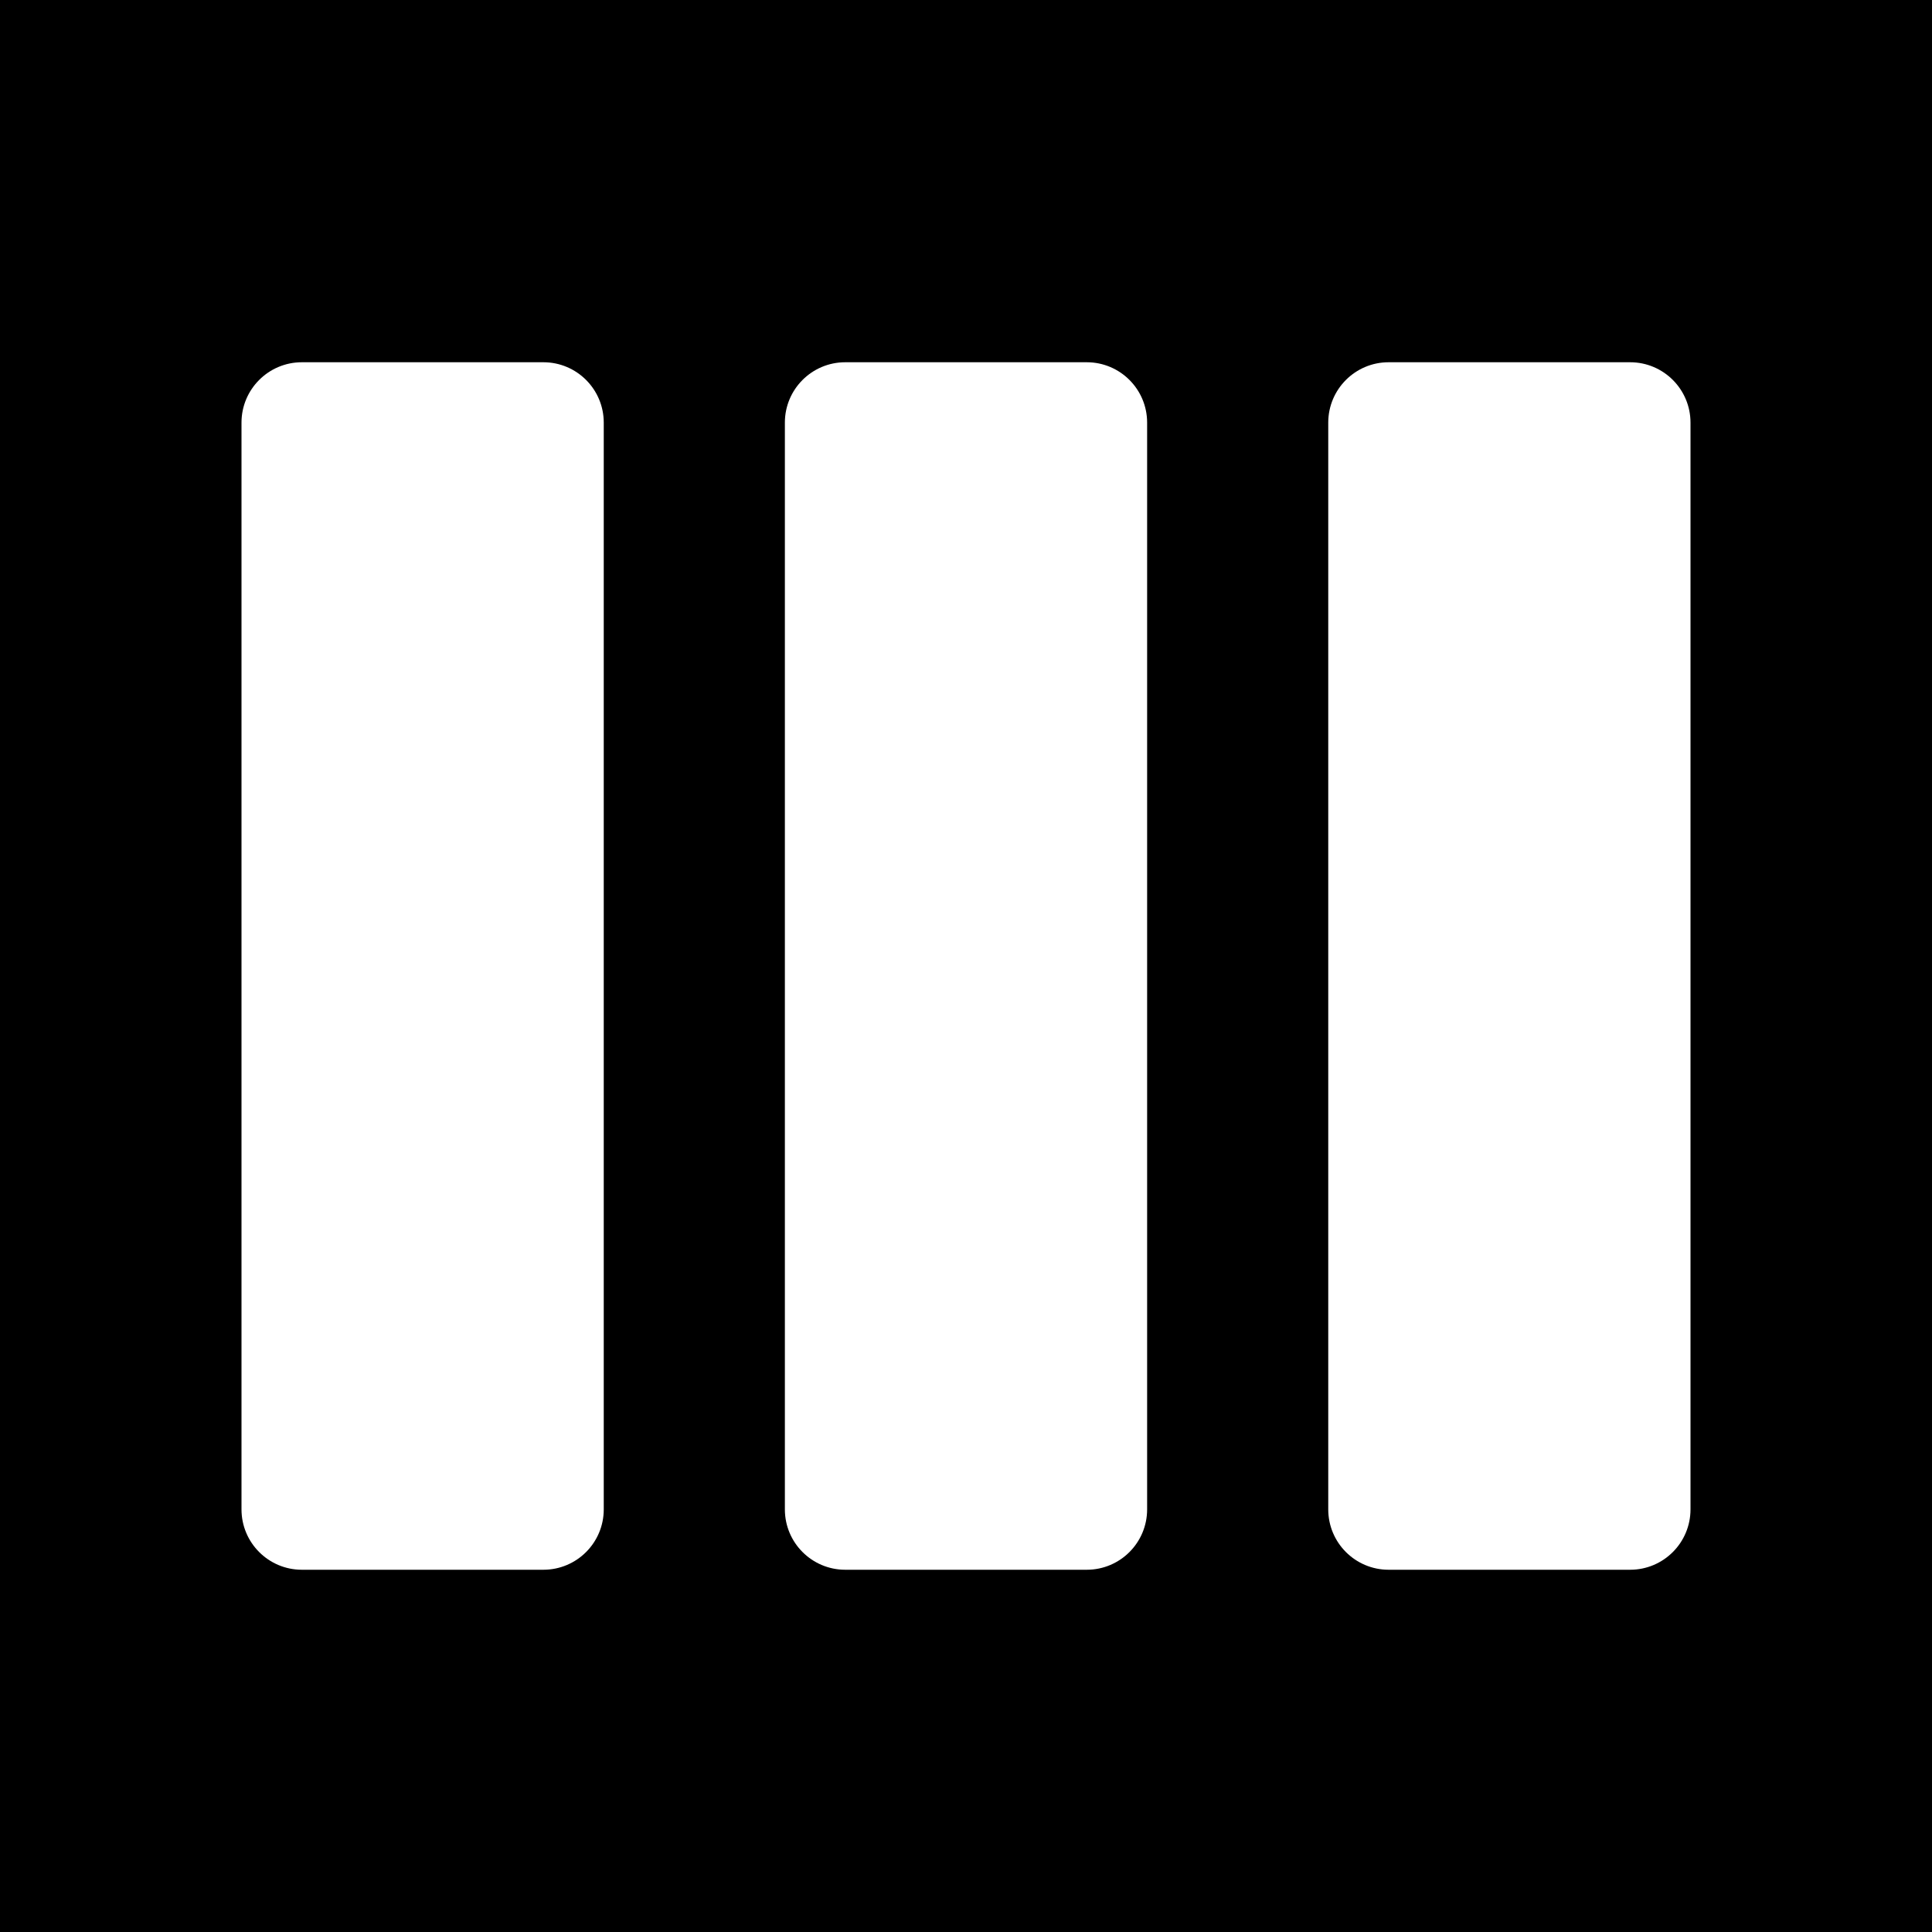
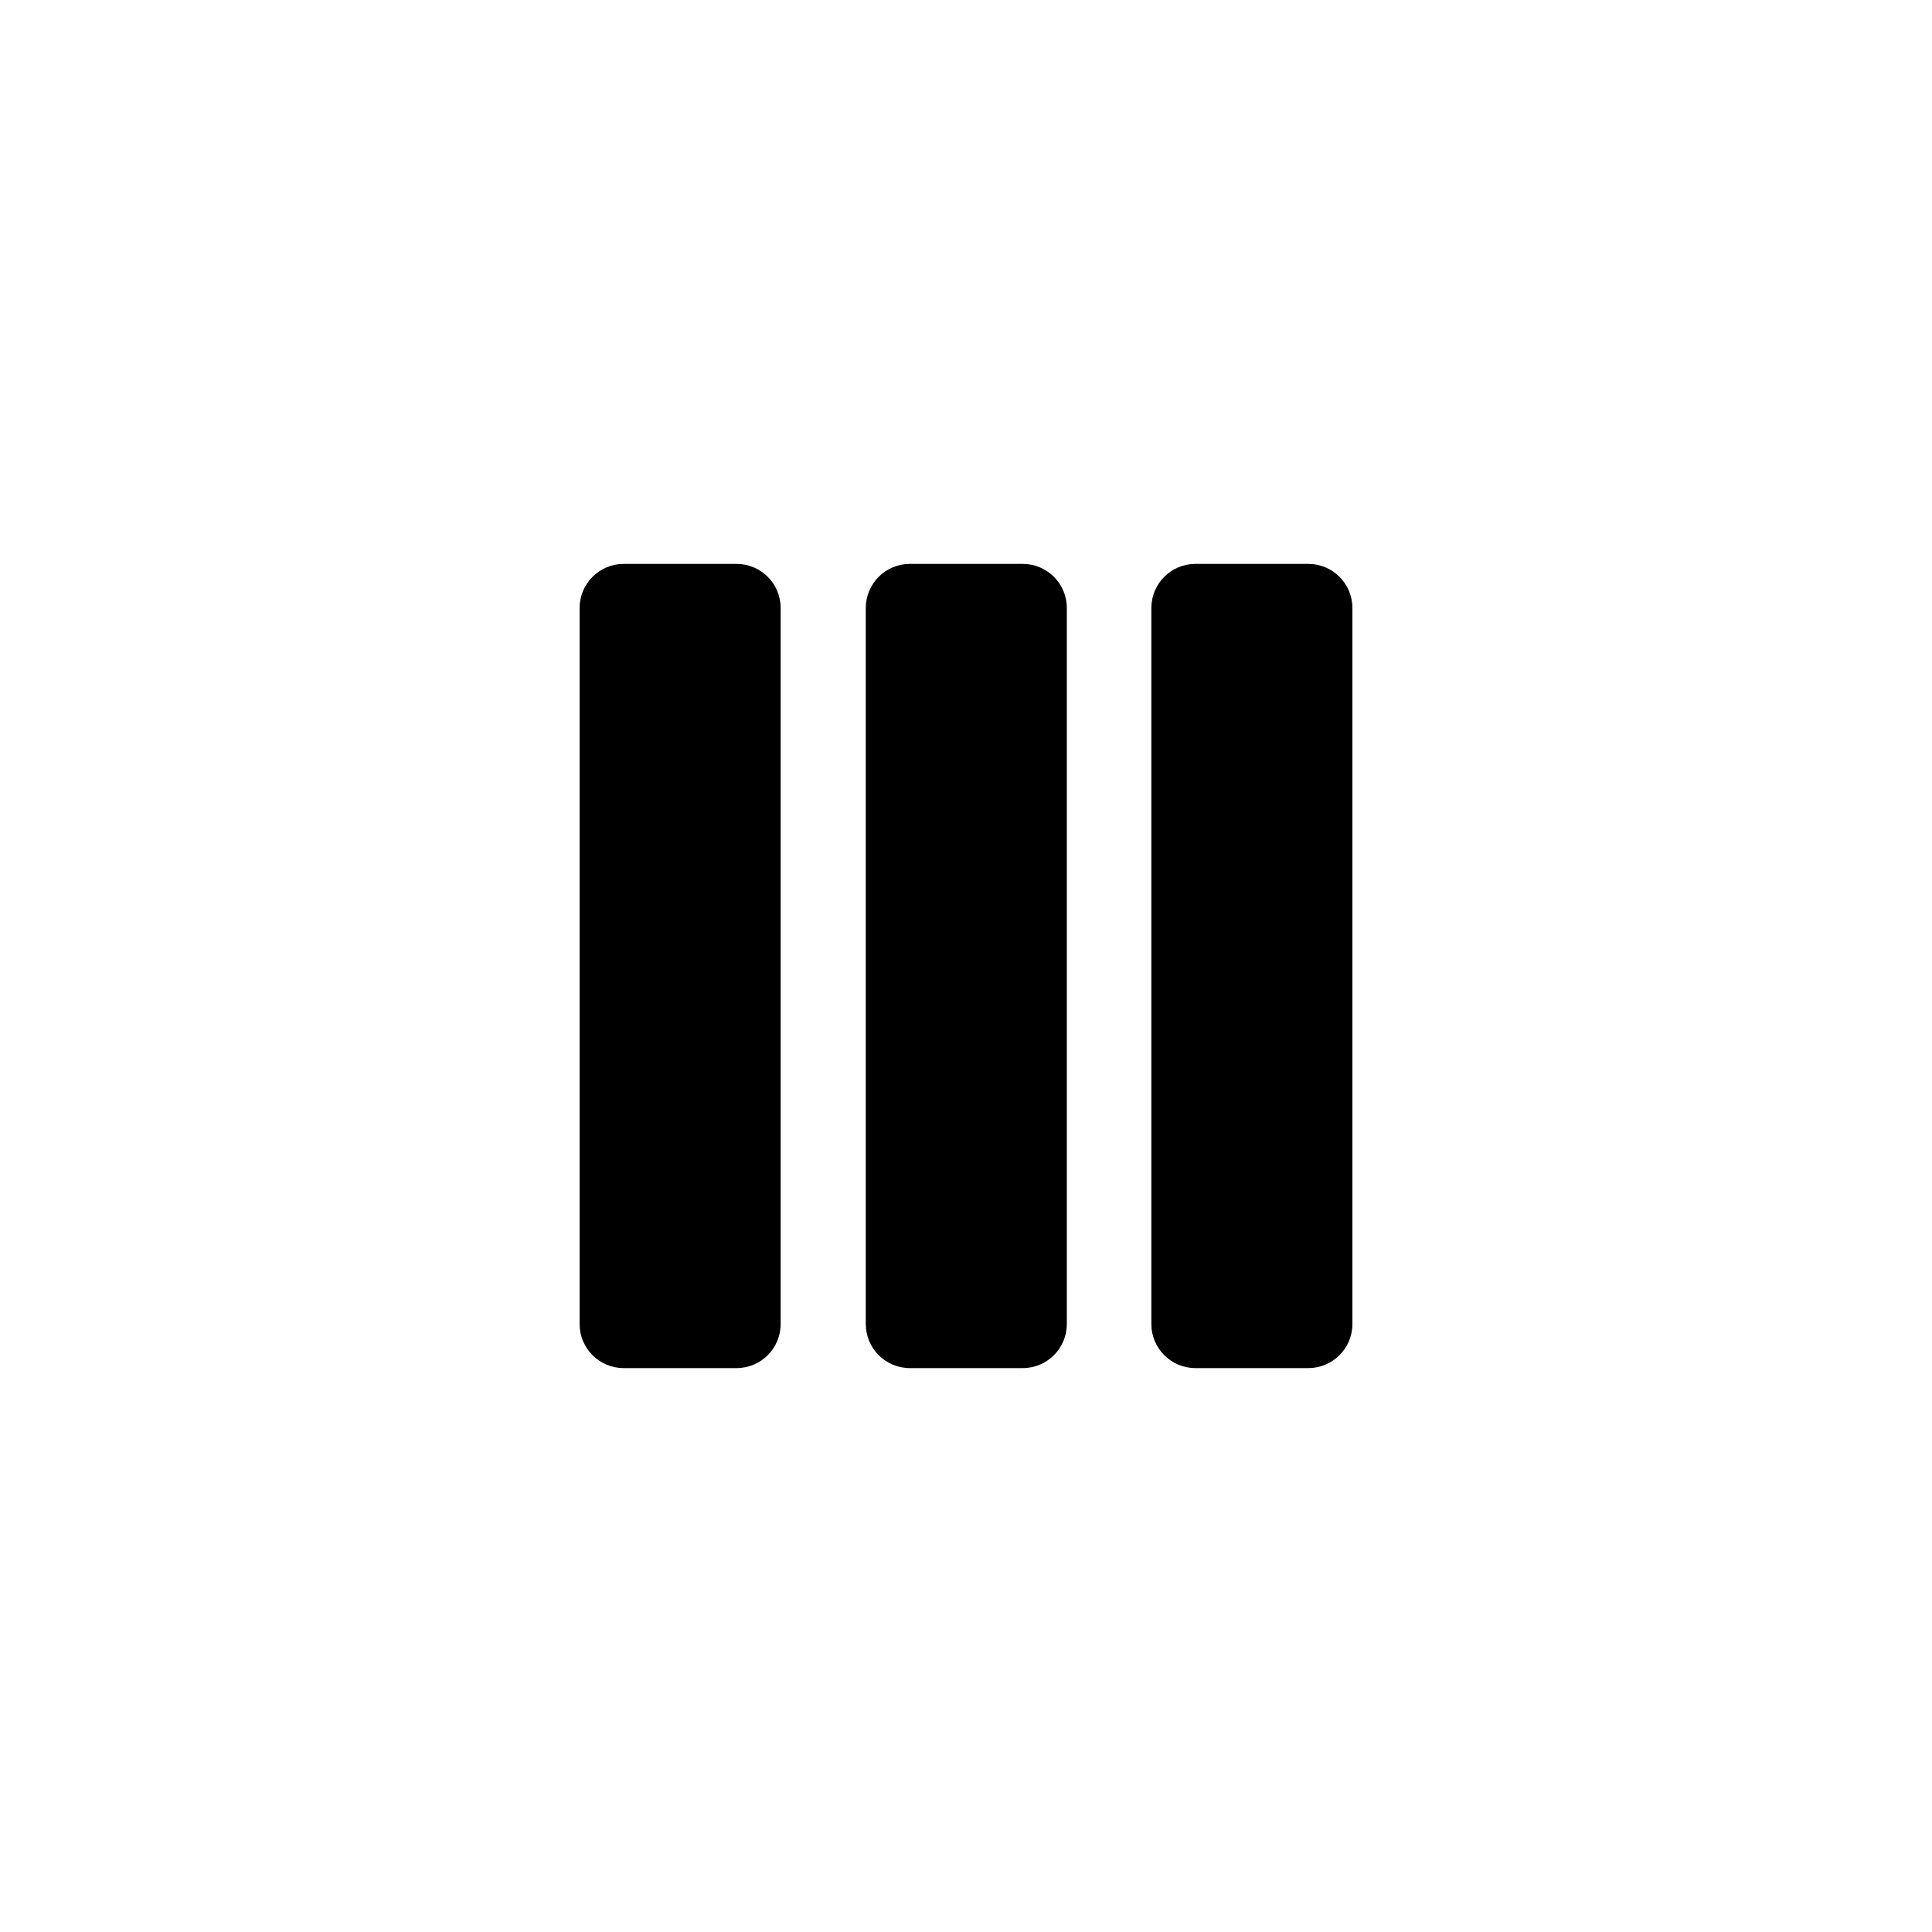
<svg xmlns="http://www.w3.org/2000/svg" width="32" height="32" viewBox="0 0 32 32">
-   <rect width="32" height="32" fill="#000000" />
-   <rect x="4" y="6" width="6" height="20" rx="1" fill="#ffffff" />
-   <rect x="13" y="6" width="6" height="20" rx="1" fill="#ffffff" />
-   <rect x="22" y="6" width="6" height="20" rx="1" fill="#ffffff" />
+   <style>
+     .bg { fill: #ffffff; }
+     .bar { fill: #000000; }
+     @media (prefers-color-scheme: dark) {
+       .bg { fill: #000000; }
+       .bar { fill: #ffffff; }
+     }
+   </style>
+   <rect class="bg" width="32" height="32" />
+   <rect class="bar" x="9.6" y="9.34" width="3.33" height="13.32" rx="0.73" />
+   <rect class="bar" x="14.34" y="9.34" width="3.33" height="13.32" rx="0.73" />
+   <rect class="bar" x="19.07" y="9.34" width="3.33" height="13.32" rx="0.73" />
</svg>
